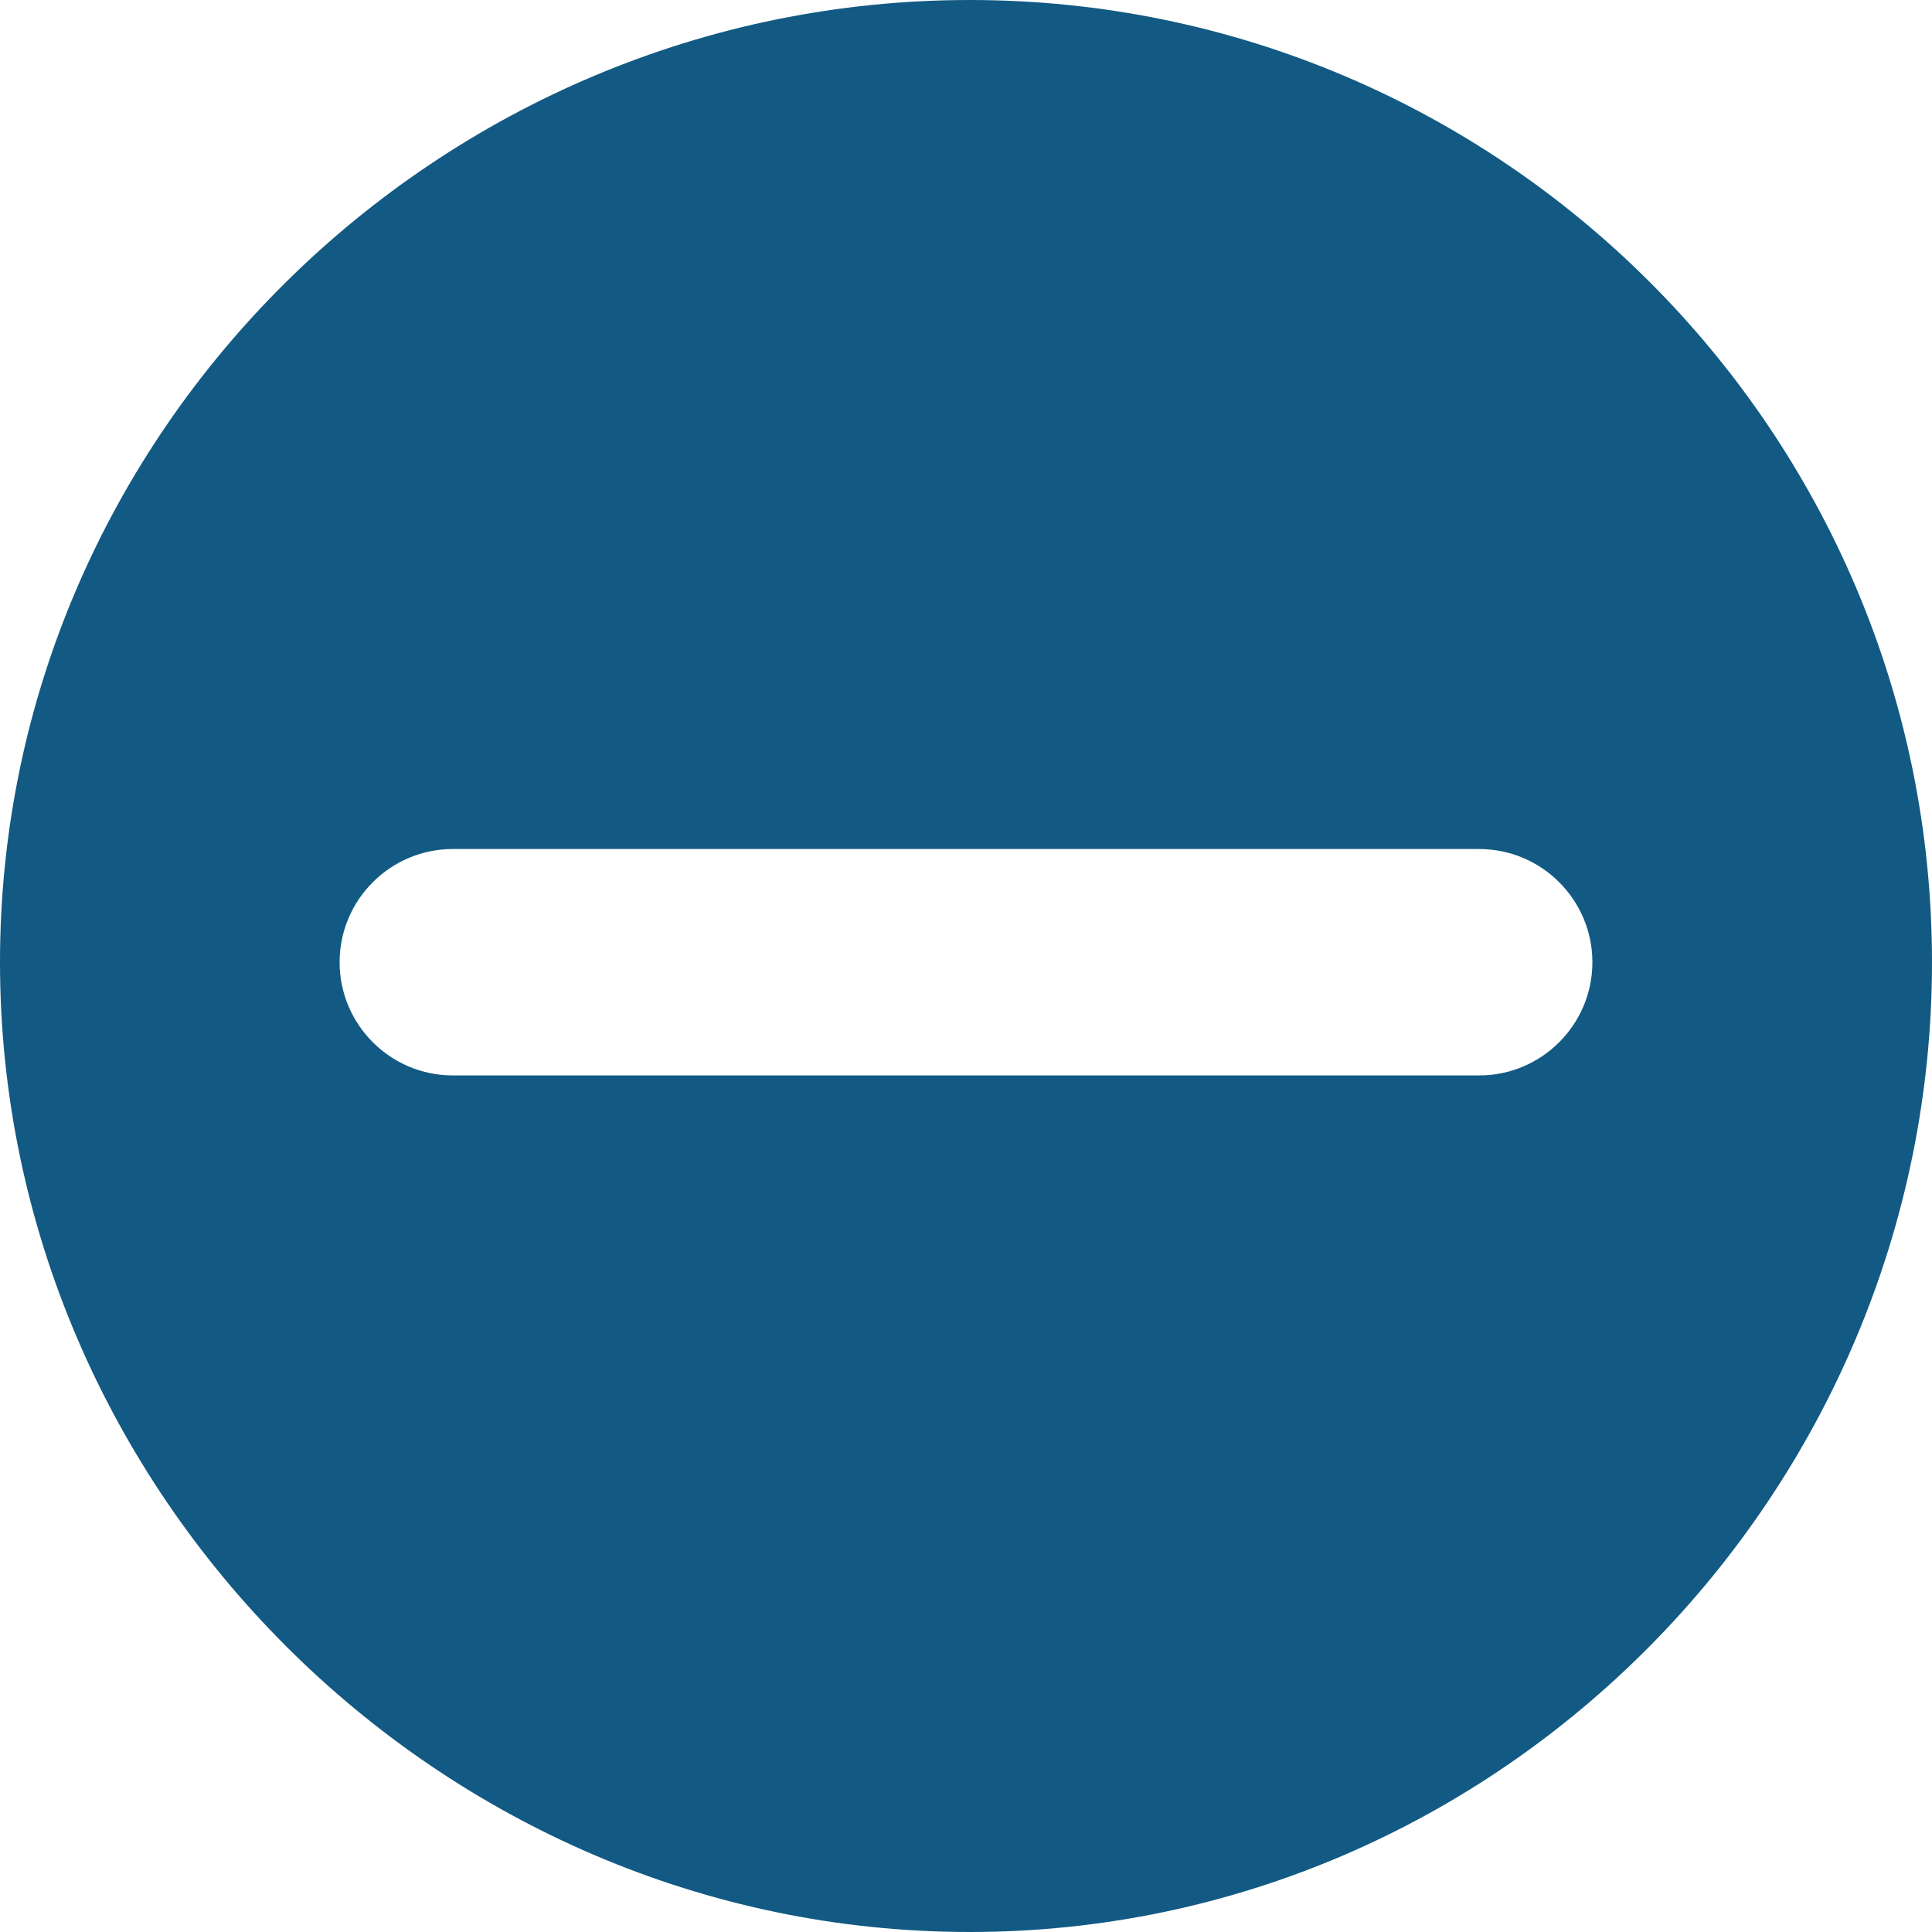
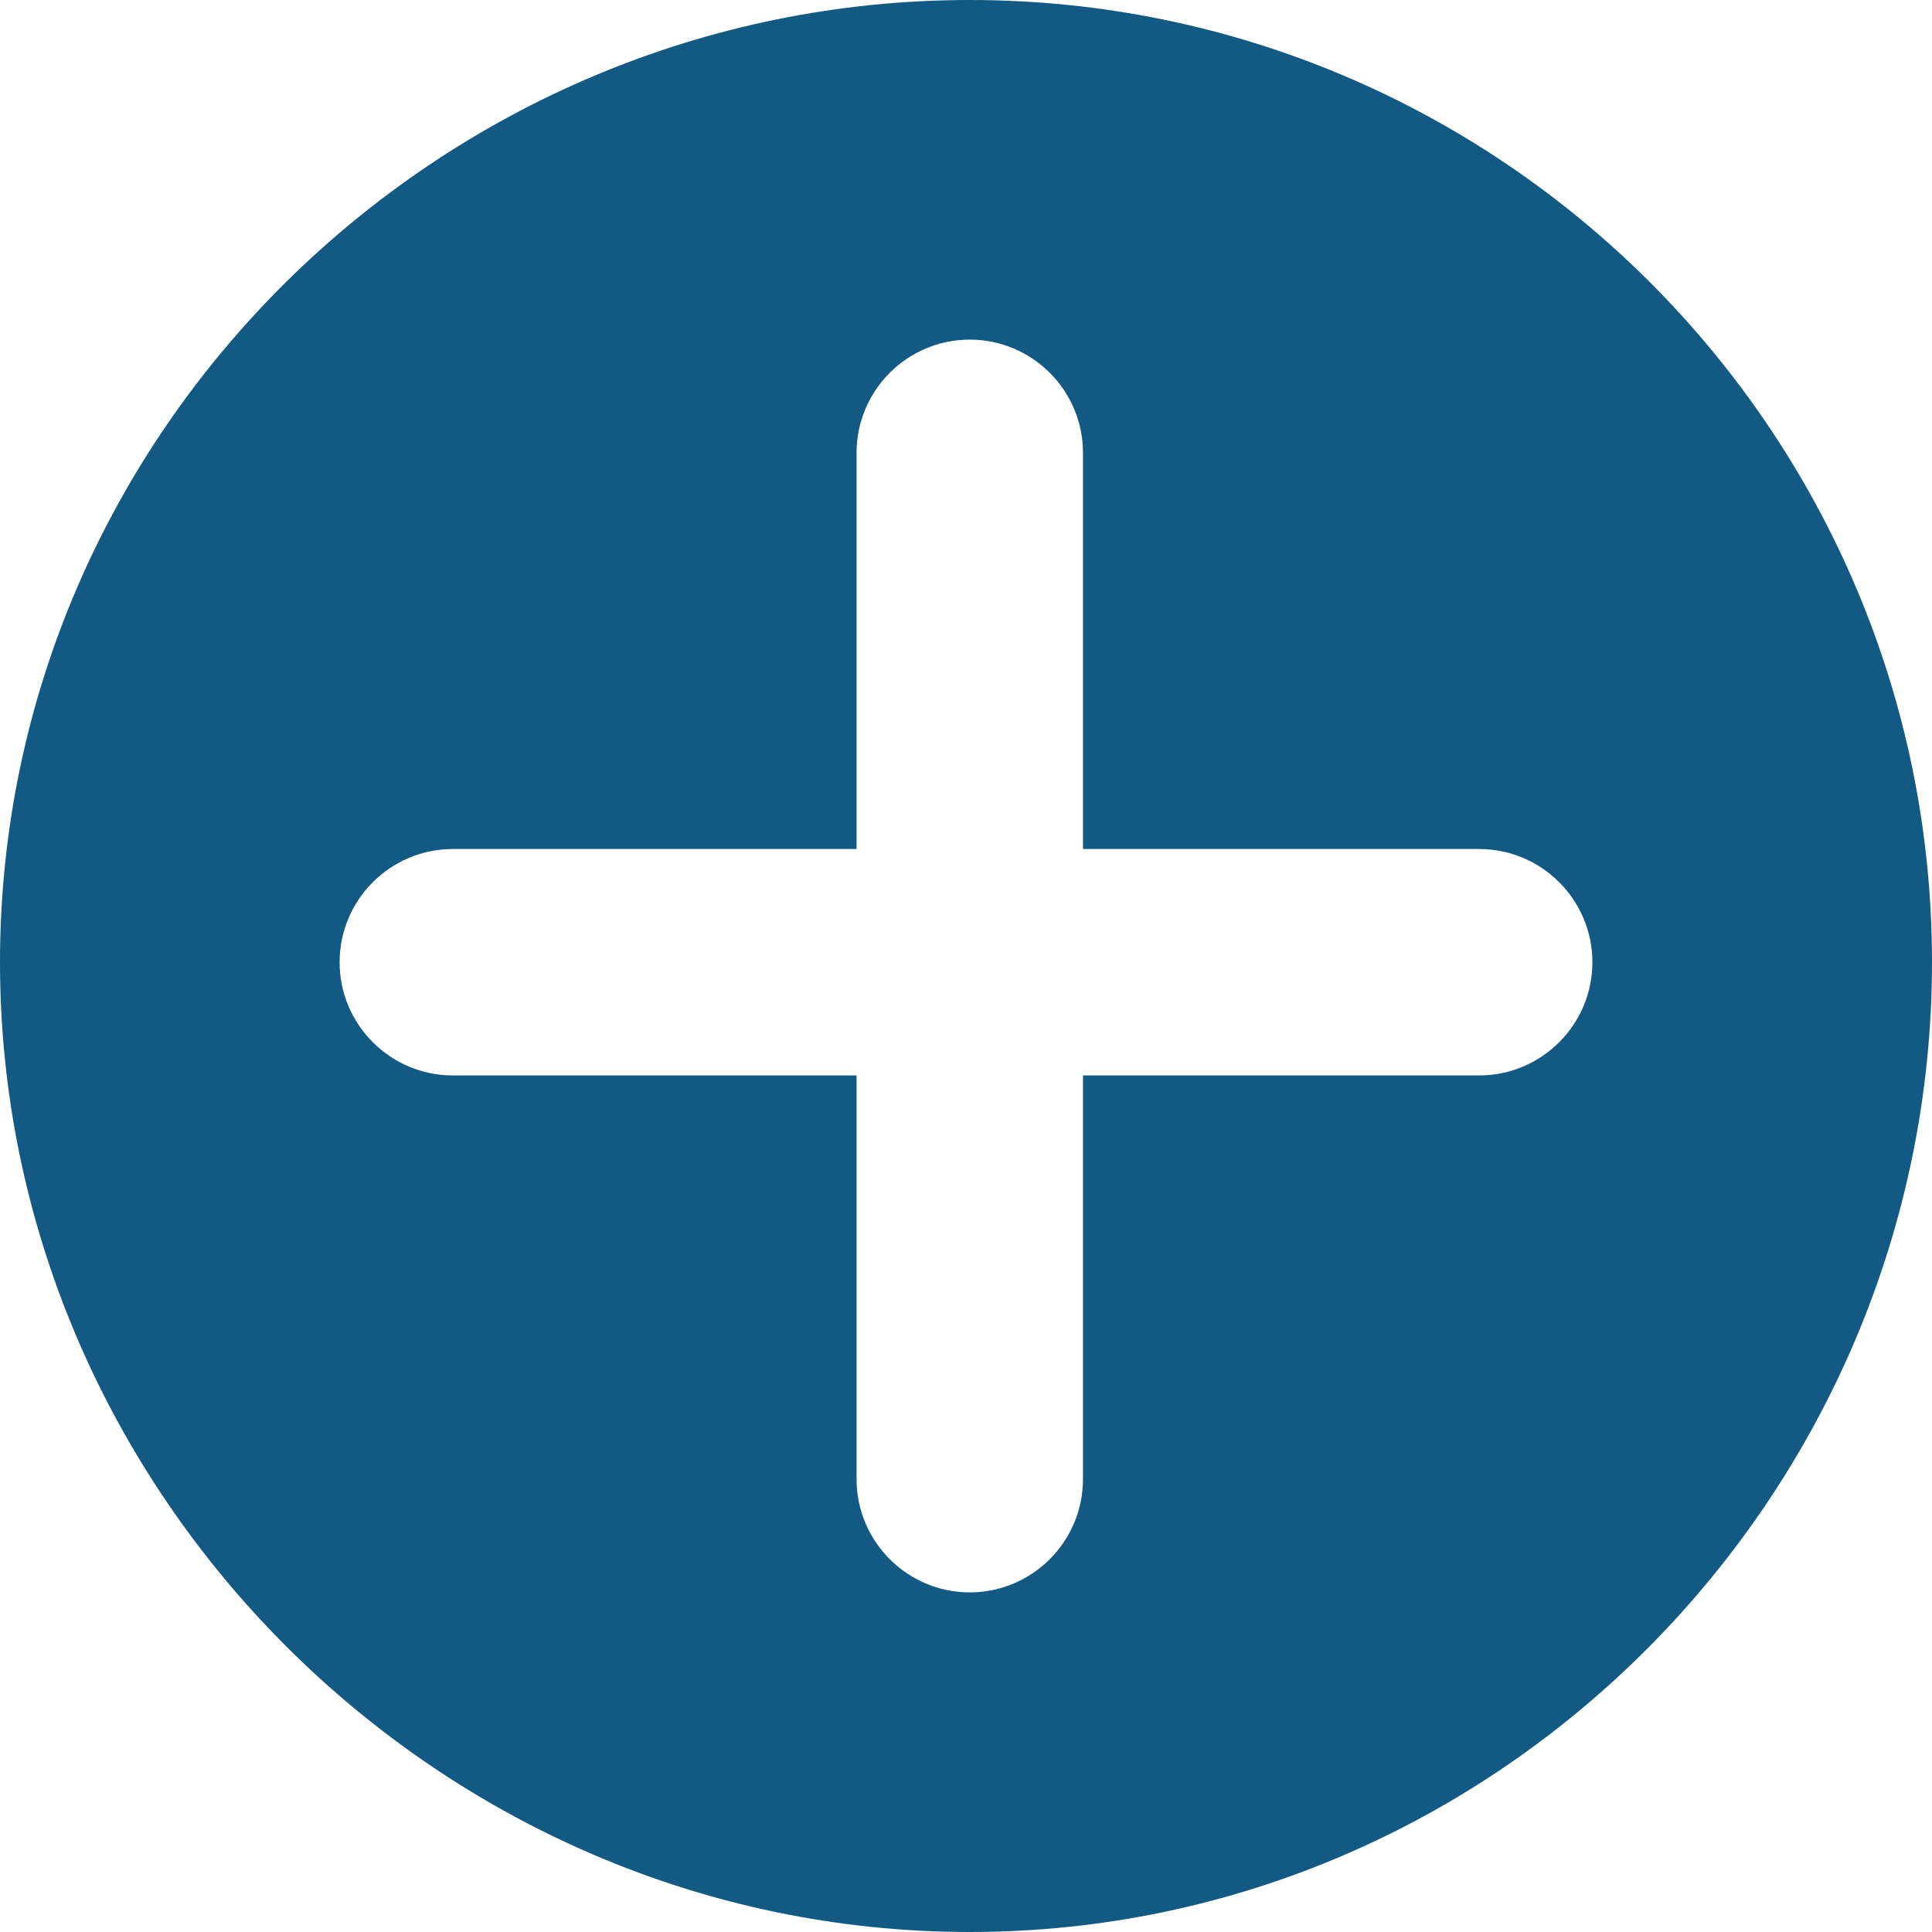
- <svg xmlns="http://www.w3.org/2000/svg" version="1.1" fill="#125A83" x="0px" y="0px" viewBox="0 0 512 512" style="enable-background:new 0 0 512 512;" xml:space="preserve">
+ <svg xmlns="http://www.w3.org/2000/svg" version="1.1" x="0px" y="0px" viewBox="0 0 512 512" style="enable-background:new 0 0 512 512;" xml:space="preserve" fill="#125A83">
  <g>
    <g>
-       <path d="M257,0C116.39,0,0,114.39,0,255s116.39,257,257,257s255-116.39,255-257S397.61,0,257,0z M392,285H120                                         c-16.54,0-30-13.46-30-30c0-16.54,13.46-30,30-30h272c16.53,0,30,13.46,30,30S408.53,285,392,285z" />
+       <path d="M257,0C116.39,0,0,114.39,0,255s116.39,257,257,257s255-116.39,255-257S397.61,0,257,0z M392,285H287v107                                         c0,16.54-13.47,30-30,30c-16.54,0-30-13.46-30-30V285H120c-16.54,0-30-13.46-30-30c0-16.54,13.46-30,30-30h107V120                                         c0-16.54,13.46-30,30-30c16.53,0,30,13.46,30,30v105h105c16.53,0,30,13.46,30,30S408.53,285,392,285z" />
    </g>
  </g>
</svg>
